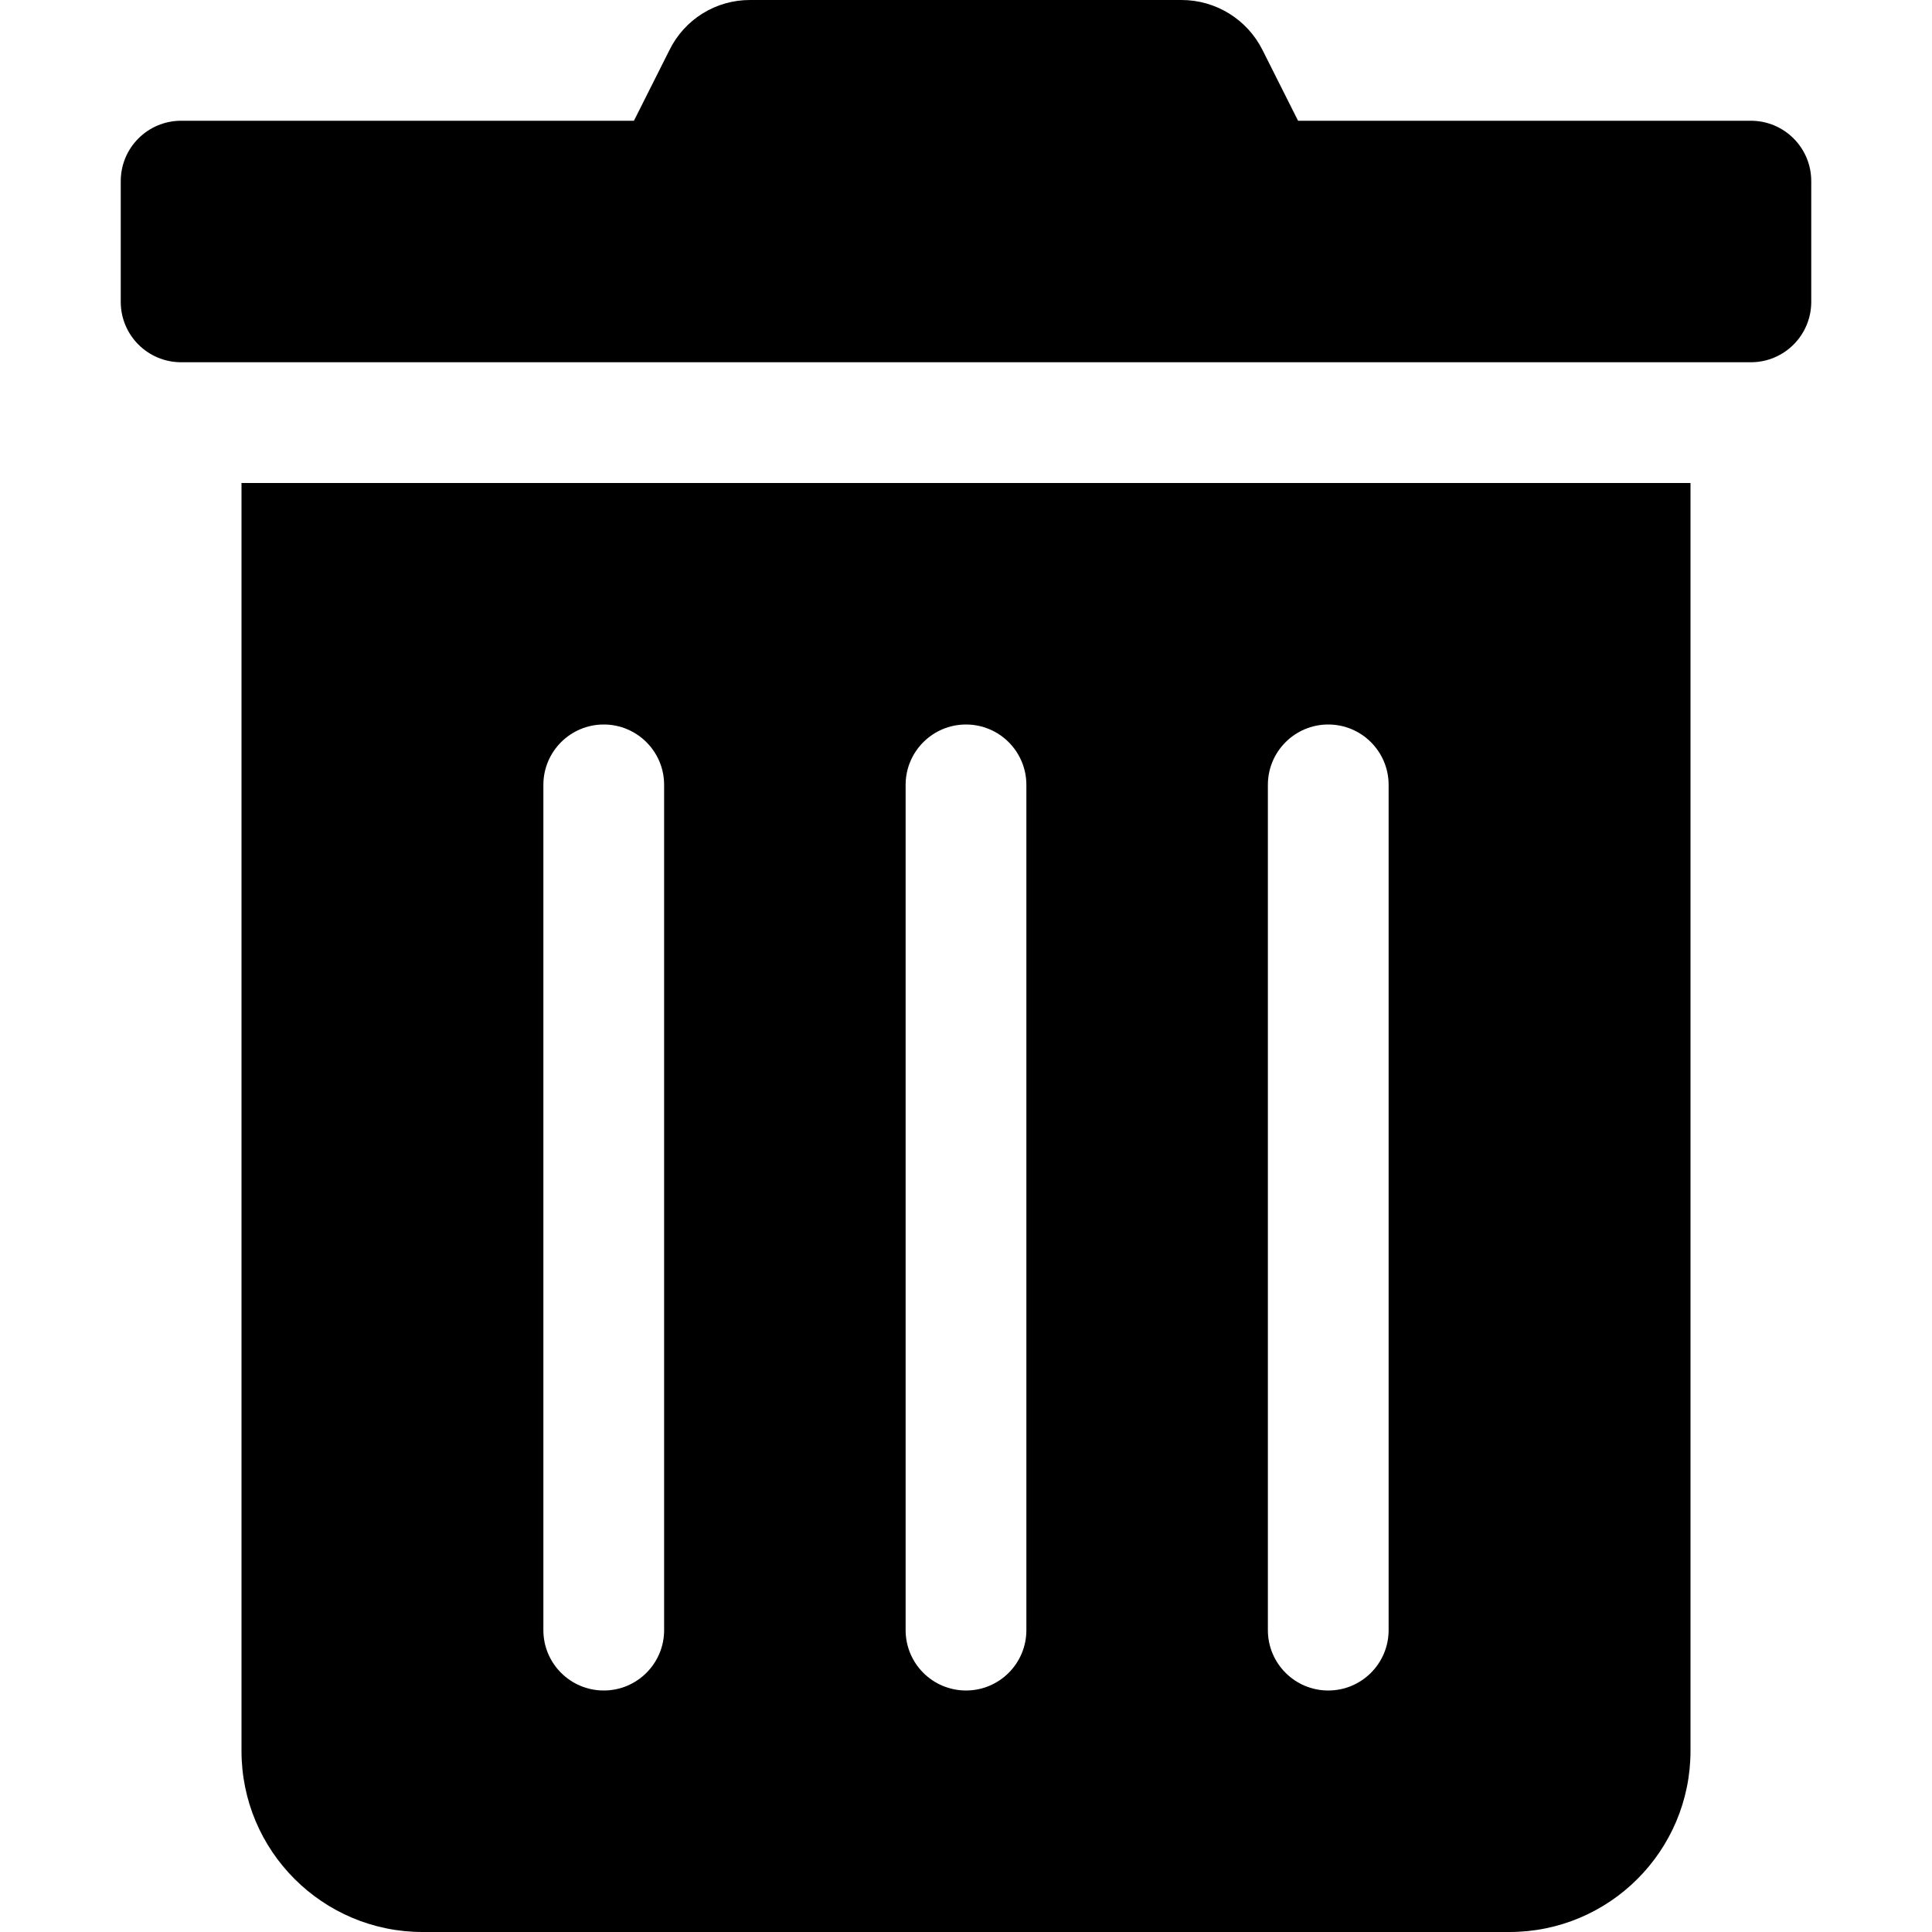
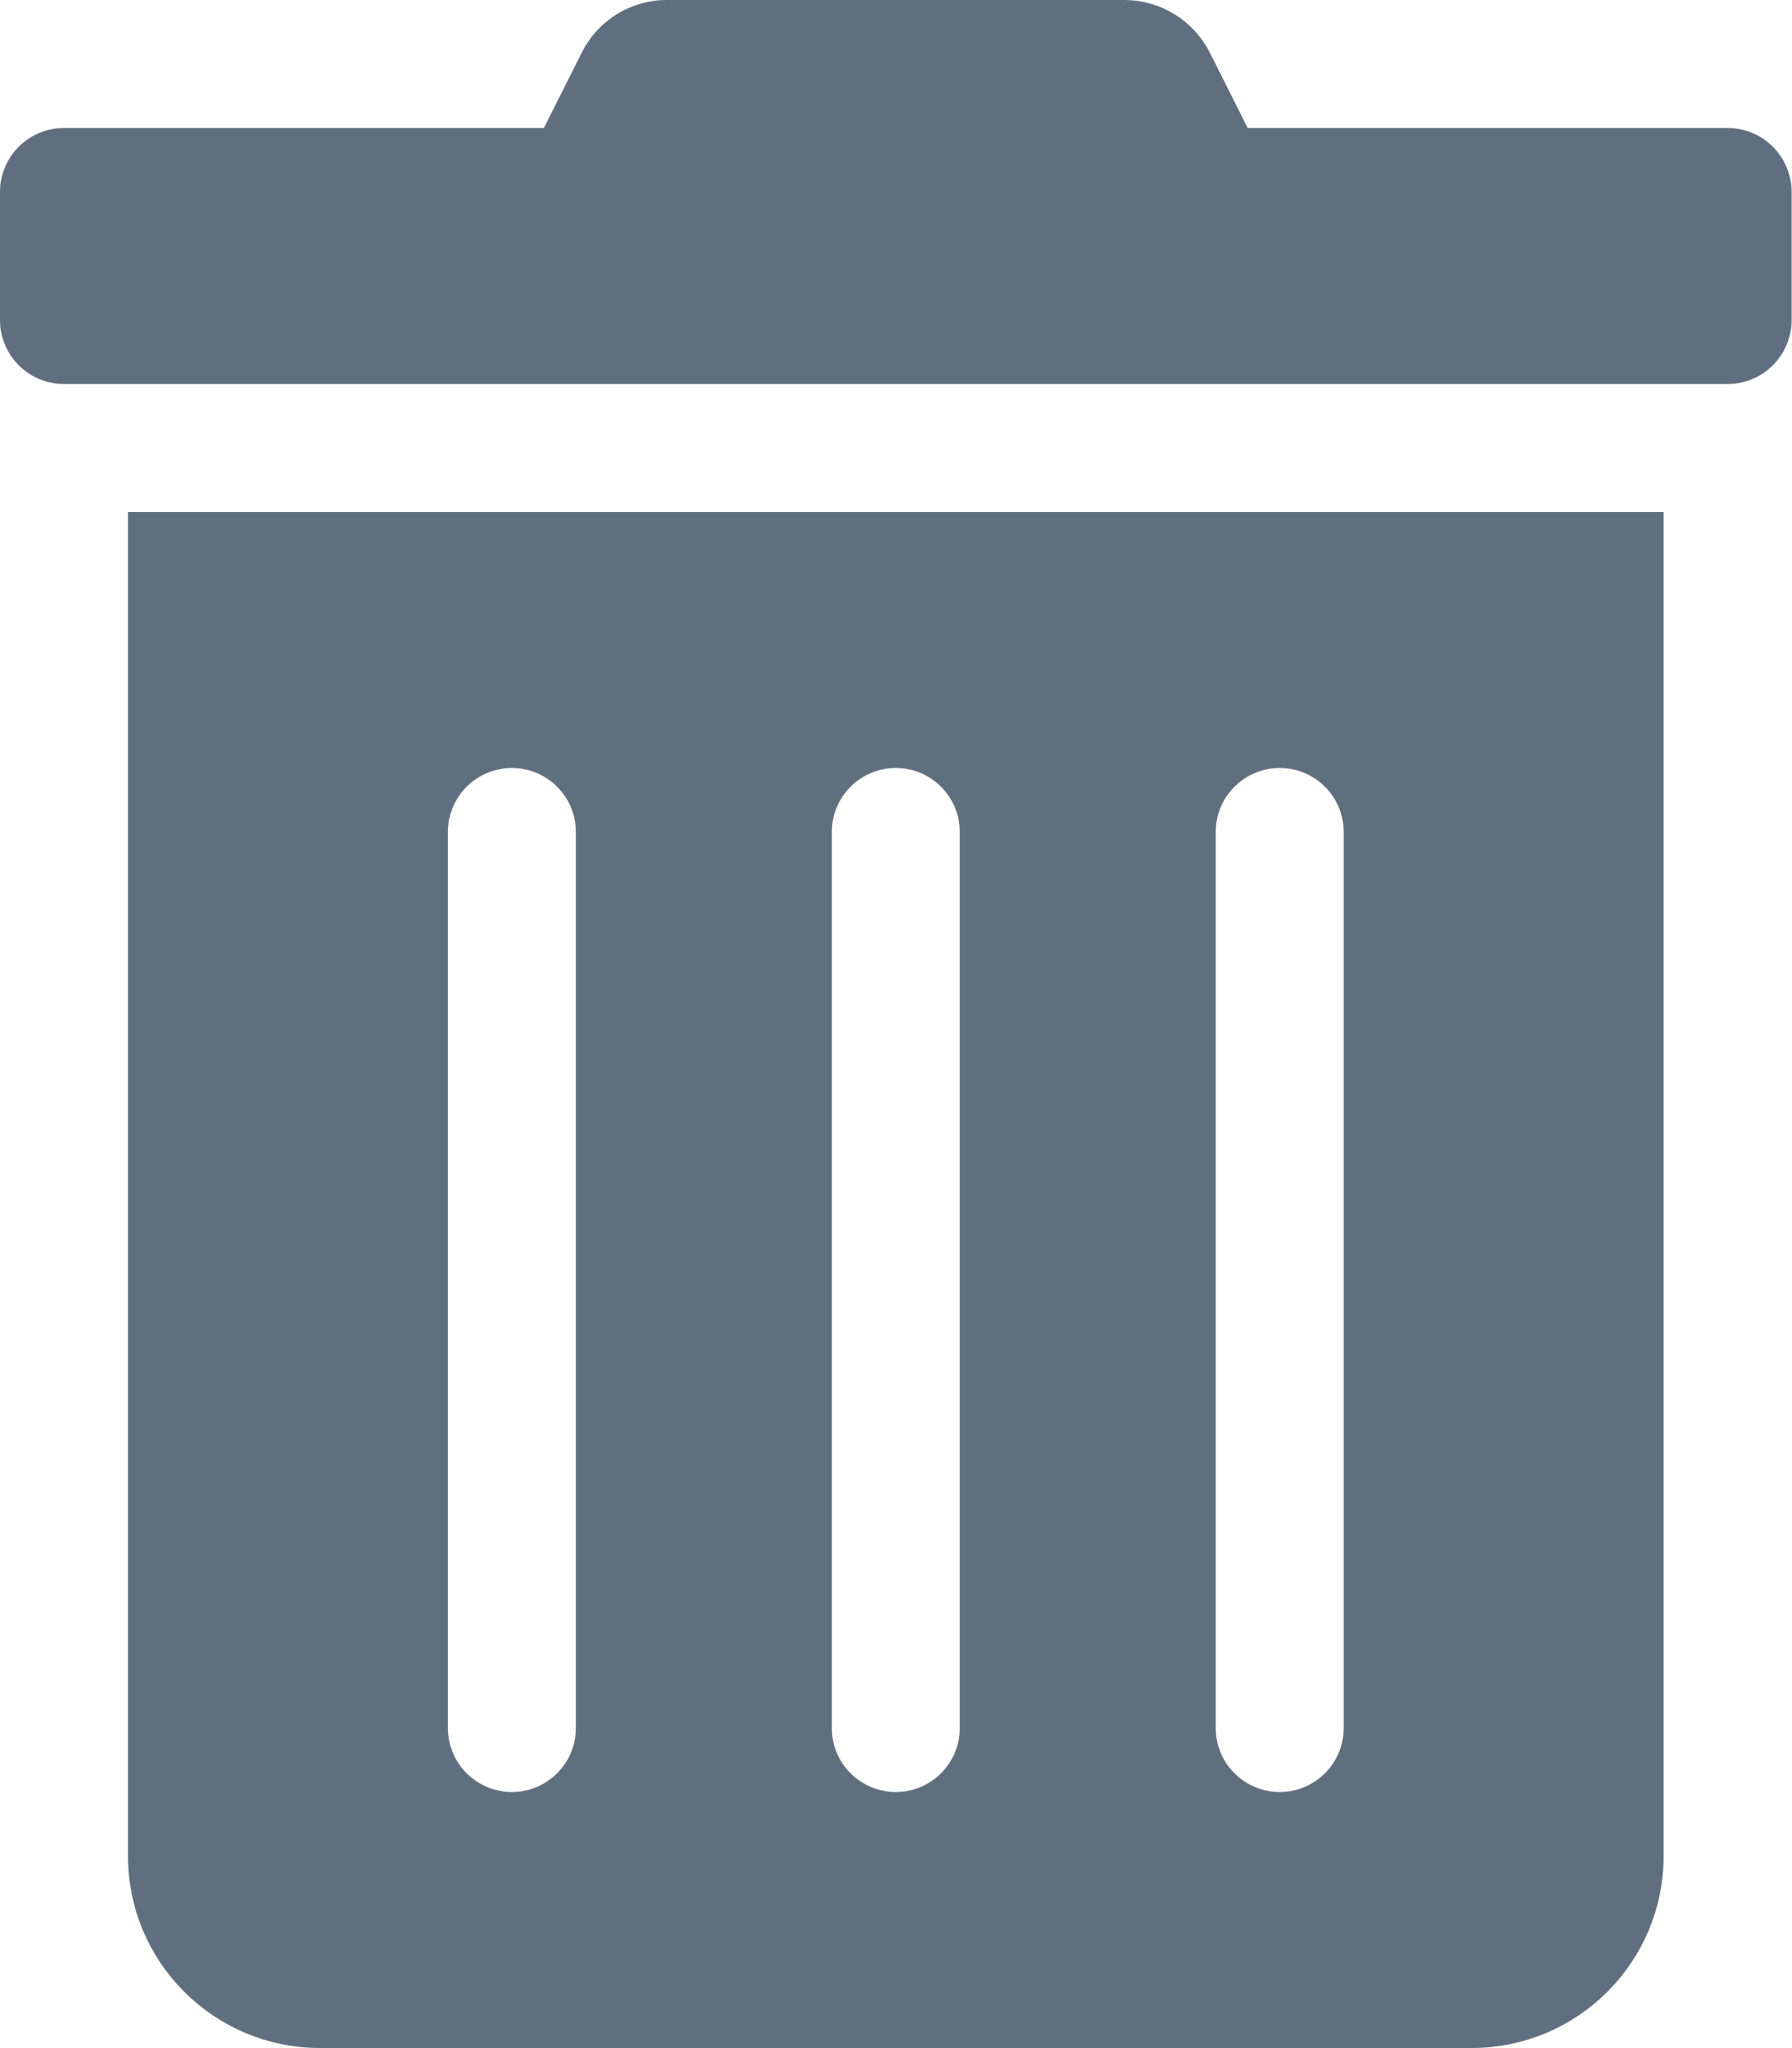
- <svg xmlns="http://www.w3.org/2000/svg" stroke="currentColor" fill="currentColor" stroke-width="0" viewBox="0 0 448 512" height="1em" width="1em">
+ <svg xmlns="http://www.w3.org/2000/svg" stroke="currentColor" fill="#606f7f" stroke-width="0" viewBox="0 0 448 512" width="10px">
  <path d="M32 464a48 48 0 0 0 48 48h288a48 48 0 0 0 48-48V128H32zm272-256a16 16 0 0 1 32 0v224a16 16 0 0 1-32 0zm-96 0a16 16 0 0 1 32 0v224a16 16 0 0 1-32 0zm-96 0a16 16 0 0 1 32 0v224a16 16 0 0 1-32 0zM432 32H312l-9.4-18.7A24 24 0 0 0 281.1 0H166.8a23.72 23.72 0 0 0-21.4 13.3L136 32H16A16 16 0 0 0 0 48v32a16 16 0 0 0 16 16h416a16 16 0 0 0 16-16V48a16 16 0 0 0-16-16z" />
</svg>
